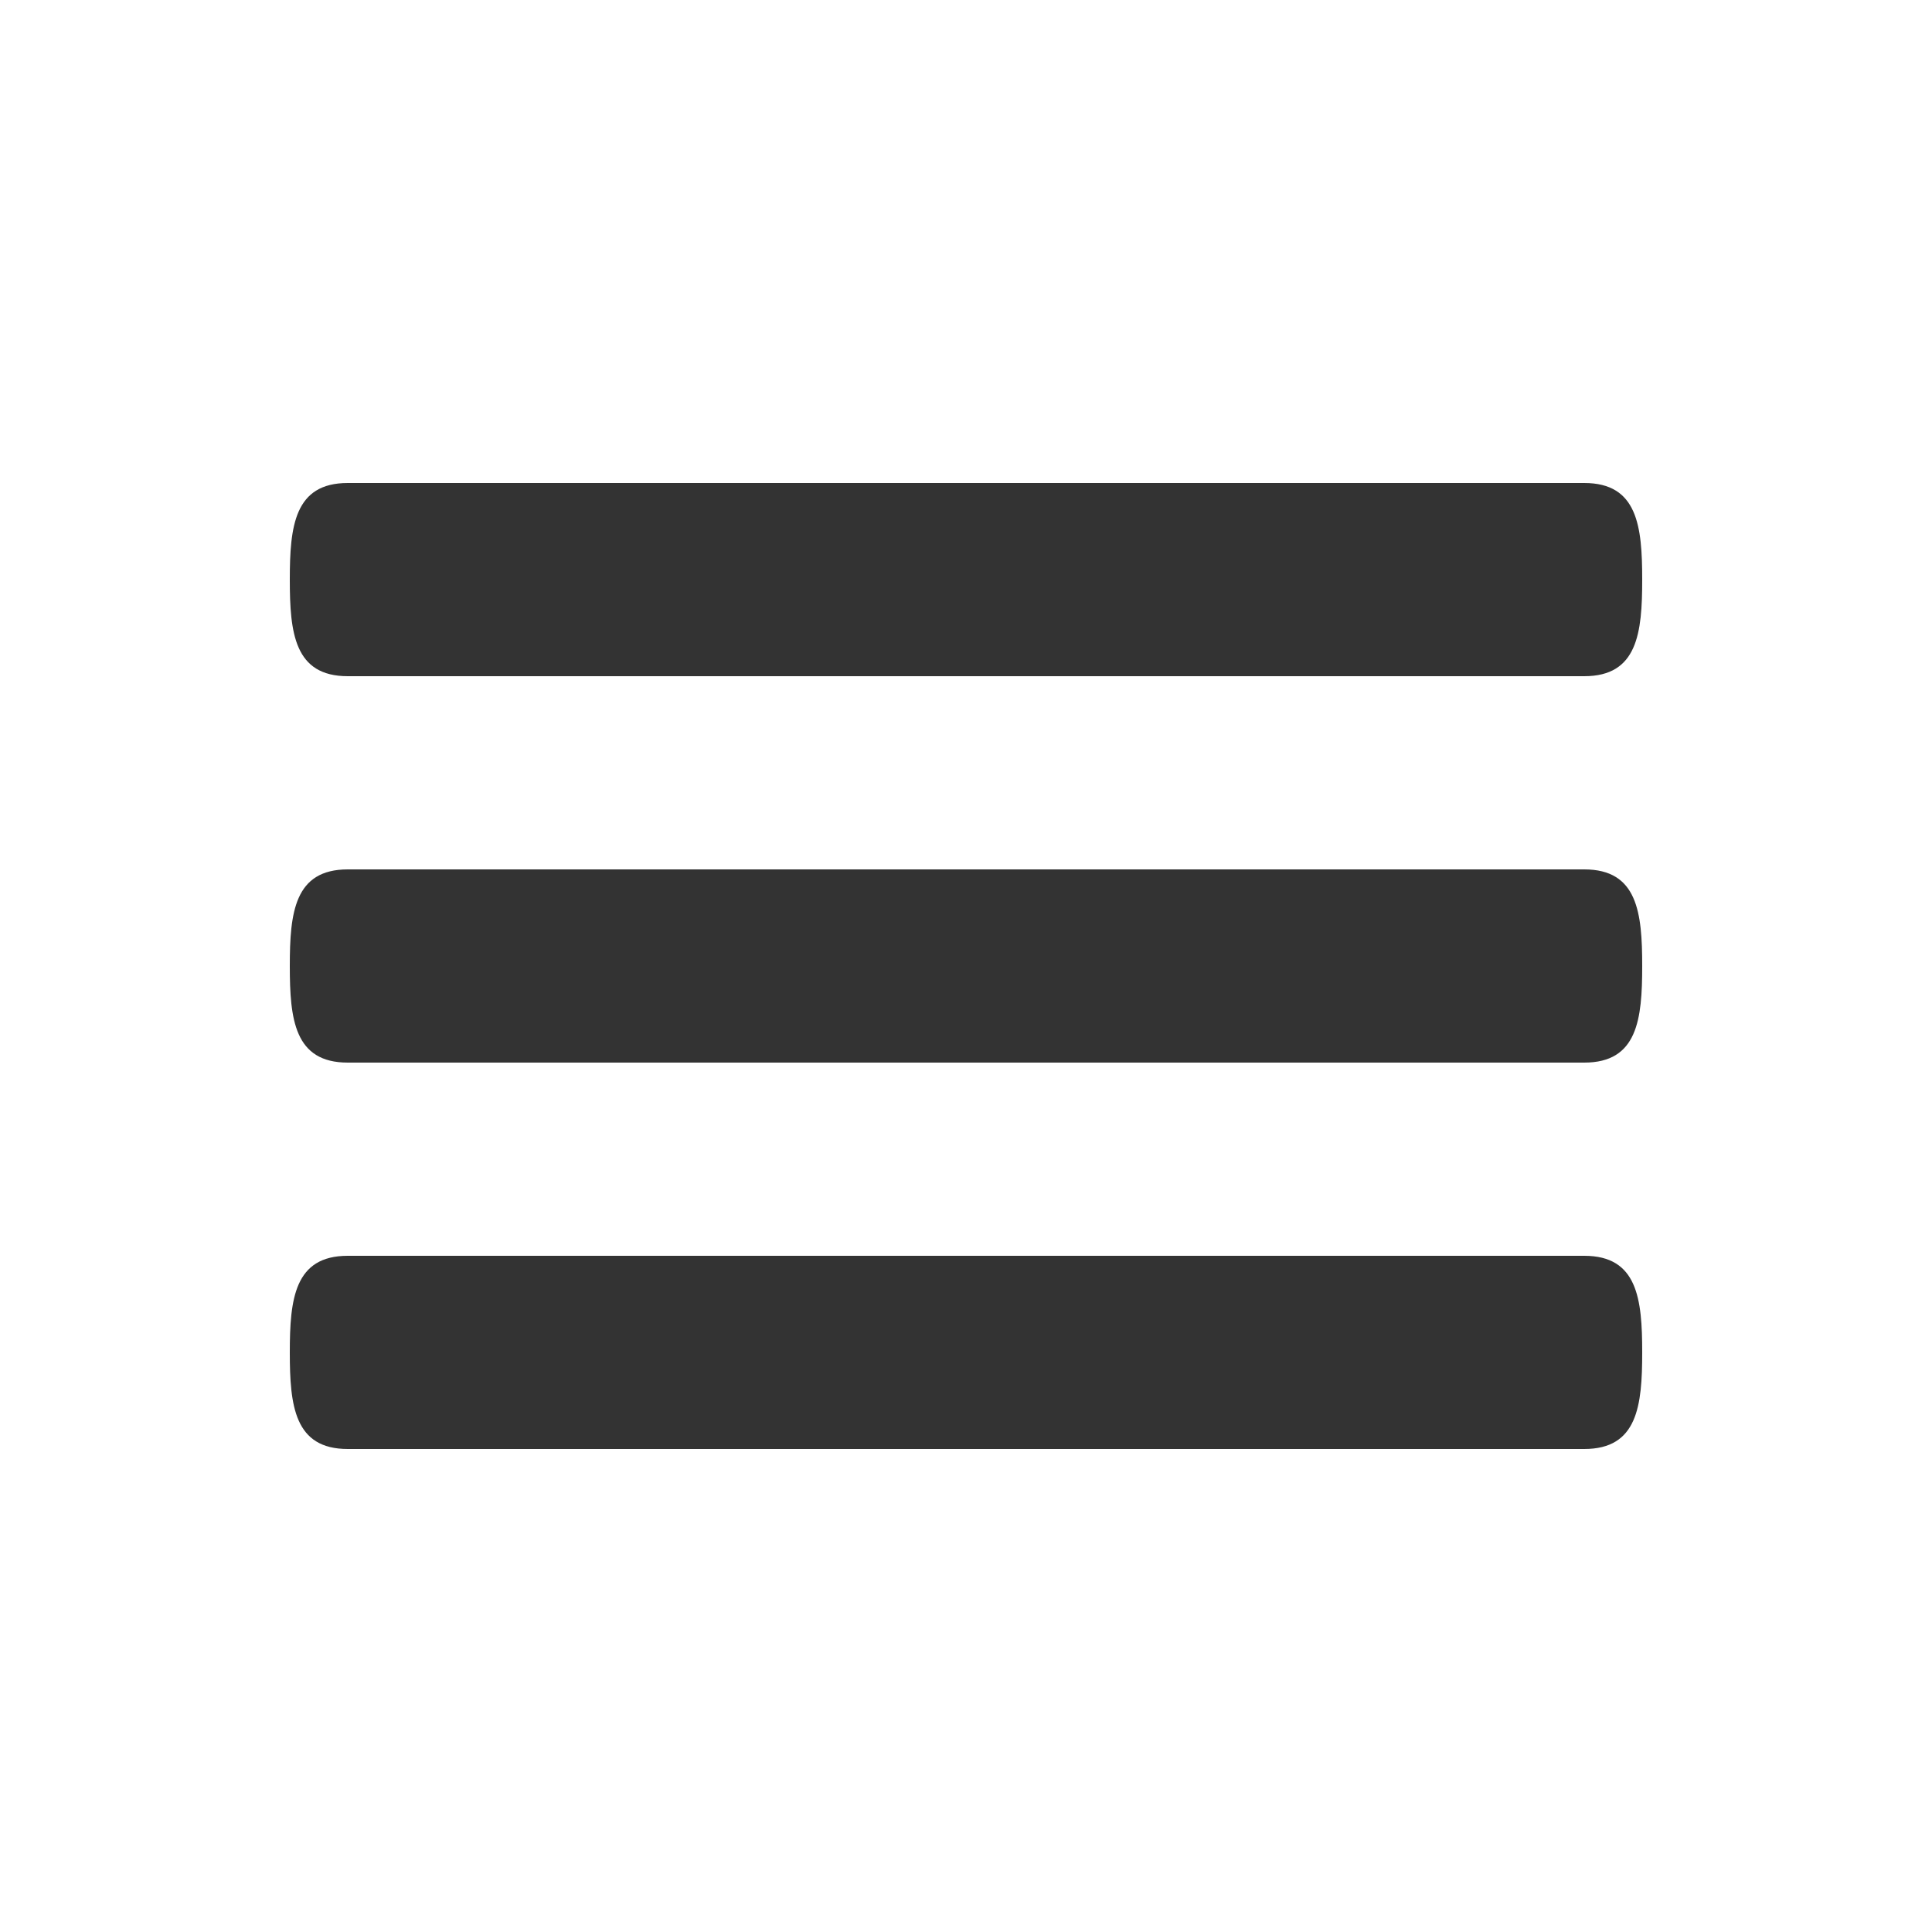
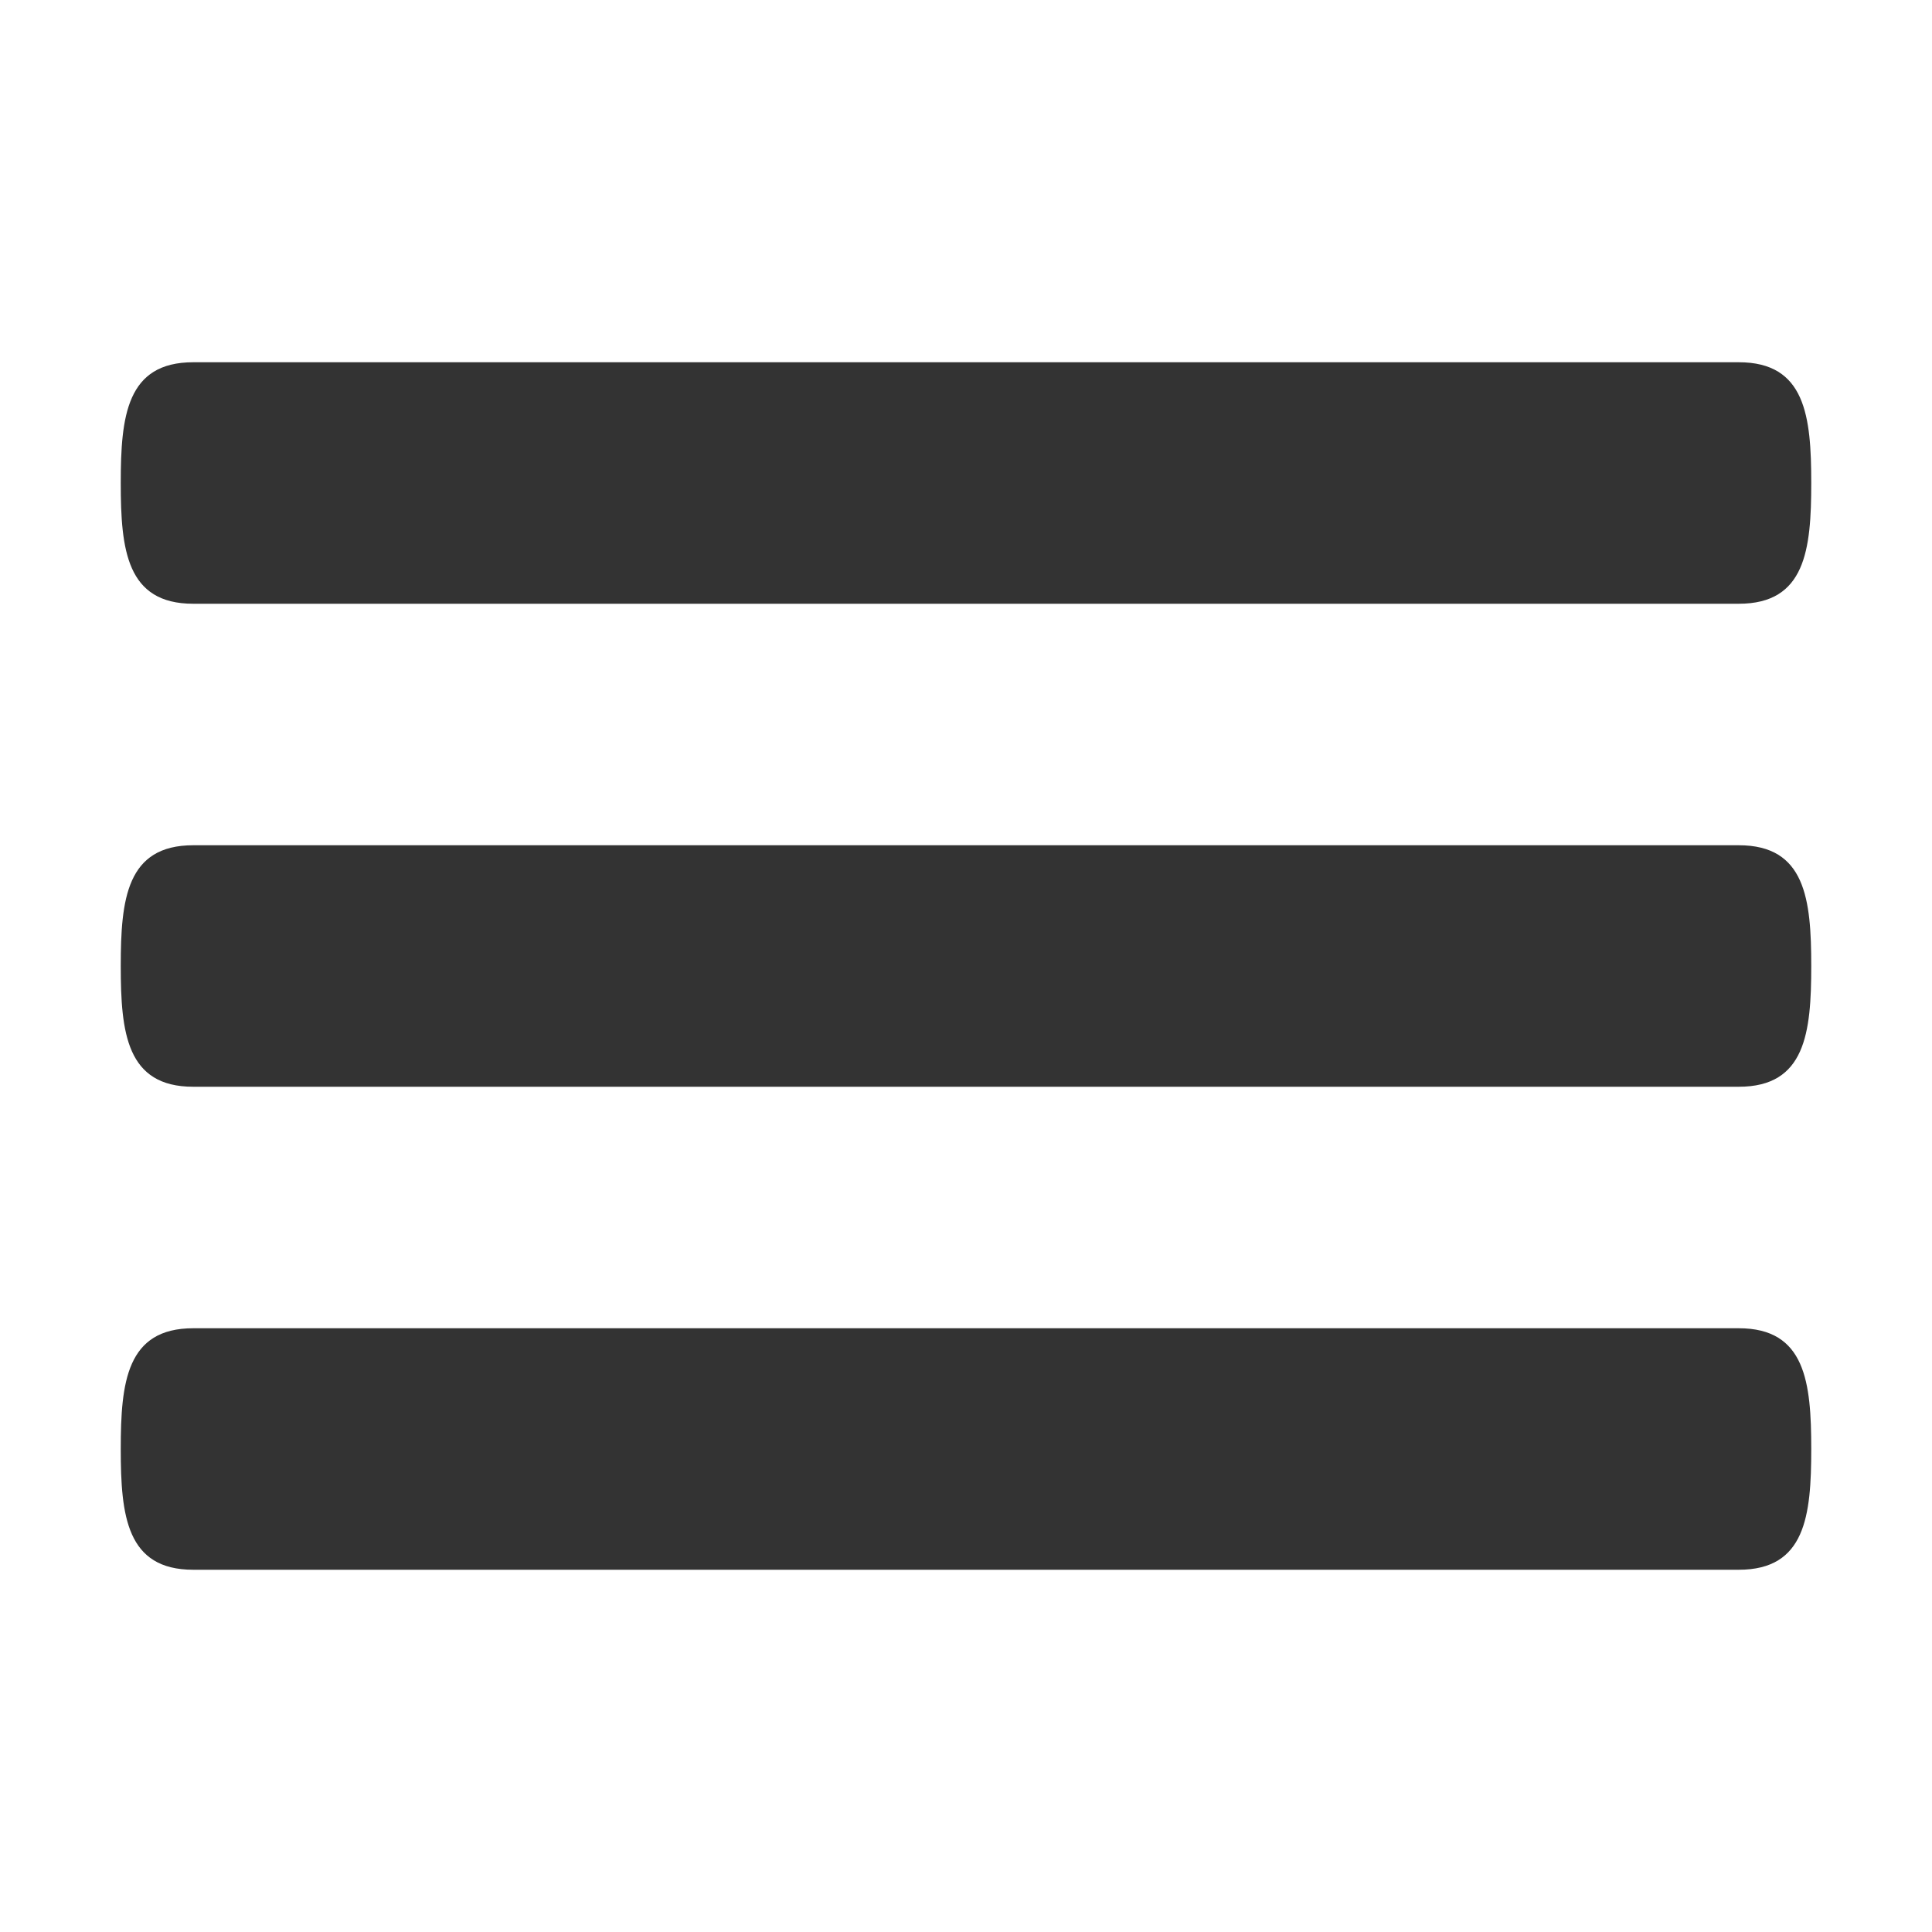
- <svg xmlns="http://www.w3.org/2000/svg" version="1.1" id="Menu" x="0px" y="0px" viewBox="0 0 20 20" enable-background="new 0 0 20 20" xml:space="preserve">
+ <svg xmlns="http://www.w3.org/2000/svg" height="16" width="16" xml:space="preserve" enable-background="new 0 0 20 20" viewBox="0 0 16 16" y="0px" x="0px" id="Menu" version="1.1">
  <defs id="defs3388" />
-   <path d="M16.4,9H3.6C3.048,9,3,9.447,3,10c0,0.553,0.048,1,0.6,1H16.4c0.552,0,0.6-0.447,0.6-1C17,9.447,16.952,9,16.4,9z M16.4,13  H3.6C3.048,13,3,13.447,3,14c0,0.553,0.048,1,0.6,1H16.4c0.552,0,0.6-0.447,0.6-1C17,13.447,16.952,13,16.4,13z M3.6,7H16.4  C16.952,7,17,6.553,17,6c0-0.553-0.048-1-0.6-1H3.6C3.048,5,3,5.447,3,6C3,6.553,3.048,7,3.6,7z" id="path3384" style="fill:#333333" />
+   <path style="fill:#333333" id="path3384" d="M 14.4,7 H 1.6 C 1.048,7 1,7.447 1,8 1,8.553 1.048,9 1.6,9 H 14.4 C 14.952,9 15,8.553 15,8 15,7.447 14.952,7 14.4,7 Z m 0,4 H 1.6 C 1.048,11 1,11.447 1,12 c 0,0.553 0.048,1 0.6,1 h 12.8 c 0.552,0 0.6,-0.447 0.6,-1 0,-0.553 -0.048,-1 -0.6,-1 z M 1.6,5 H 14.4 C 14.952,5 15,4.553 15,4 15,3.447 14.952,3 14.4,3 H 1.6 C 1.048,3 1,3.447 1,4 1,4.553 1.048,5 1.6,5 Z" />
</svg>
